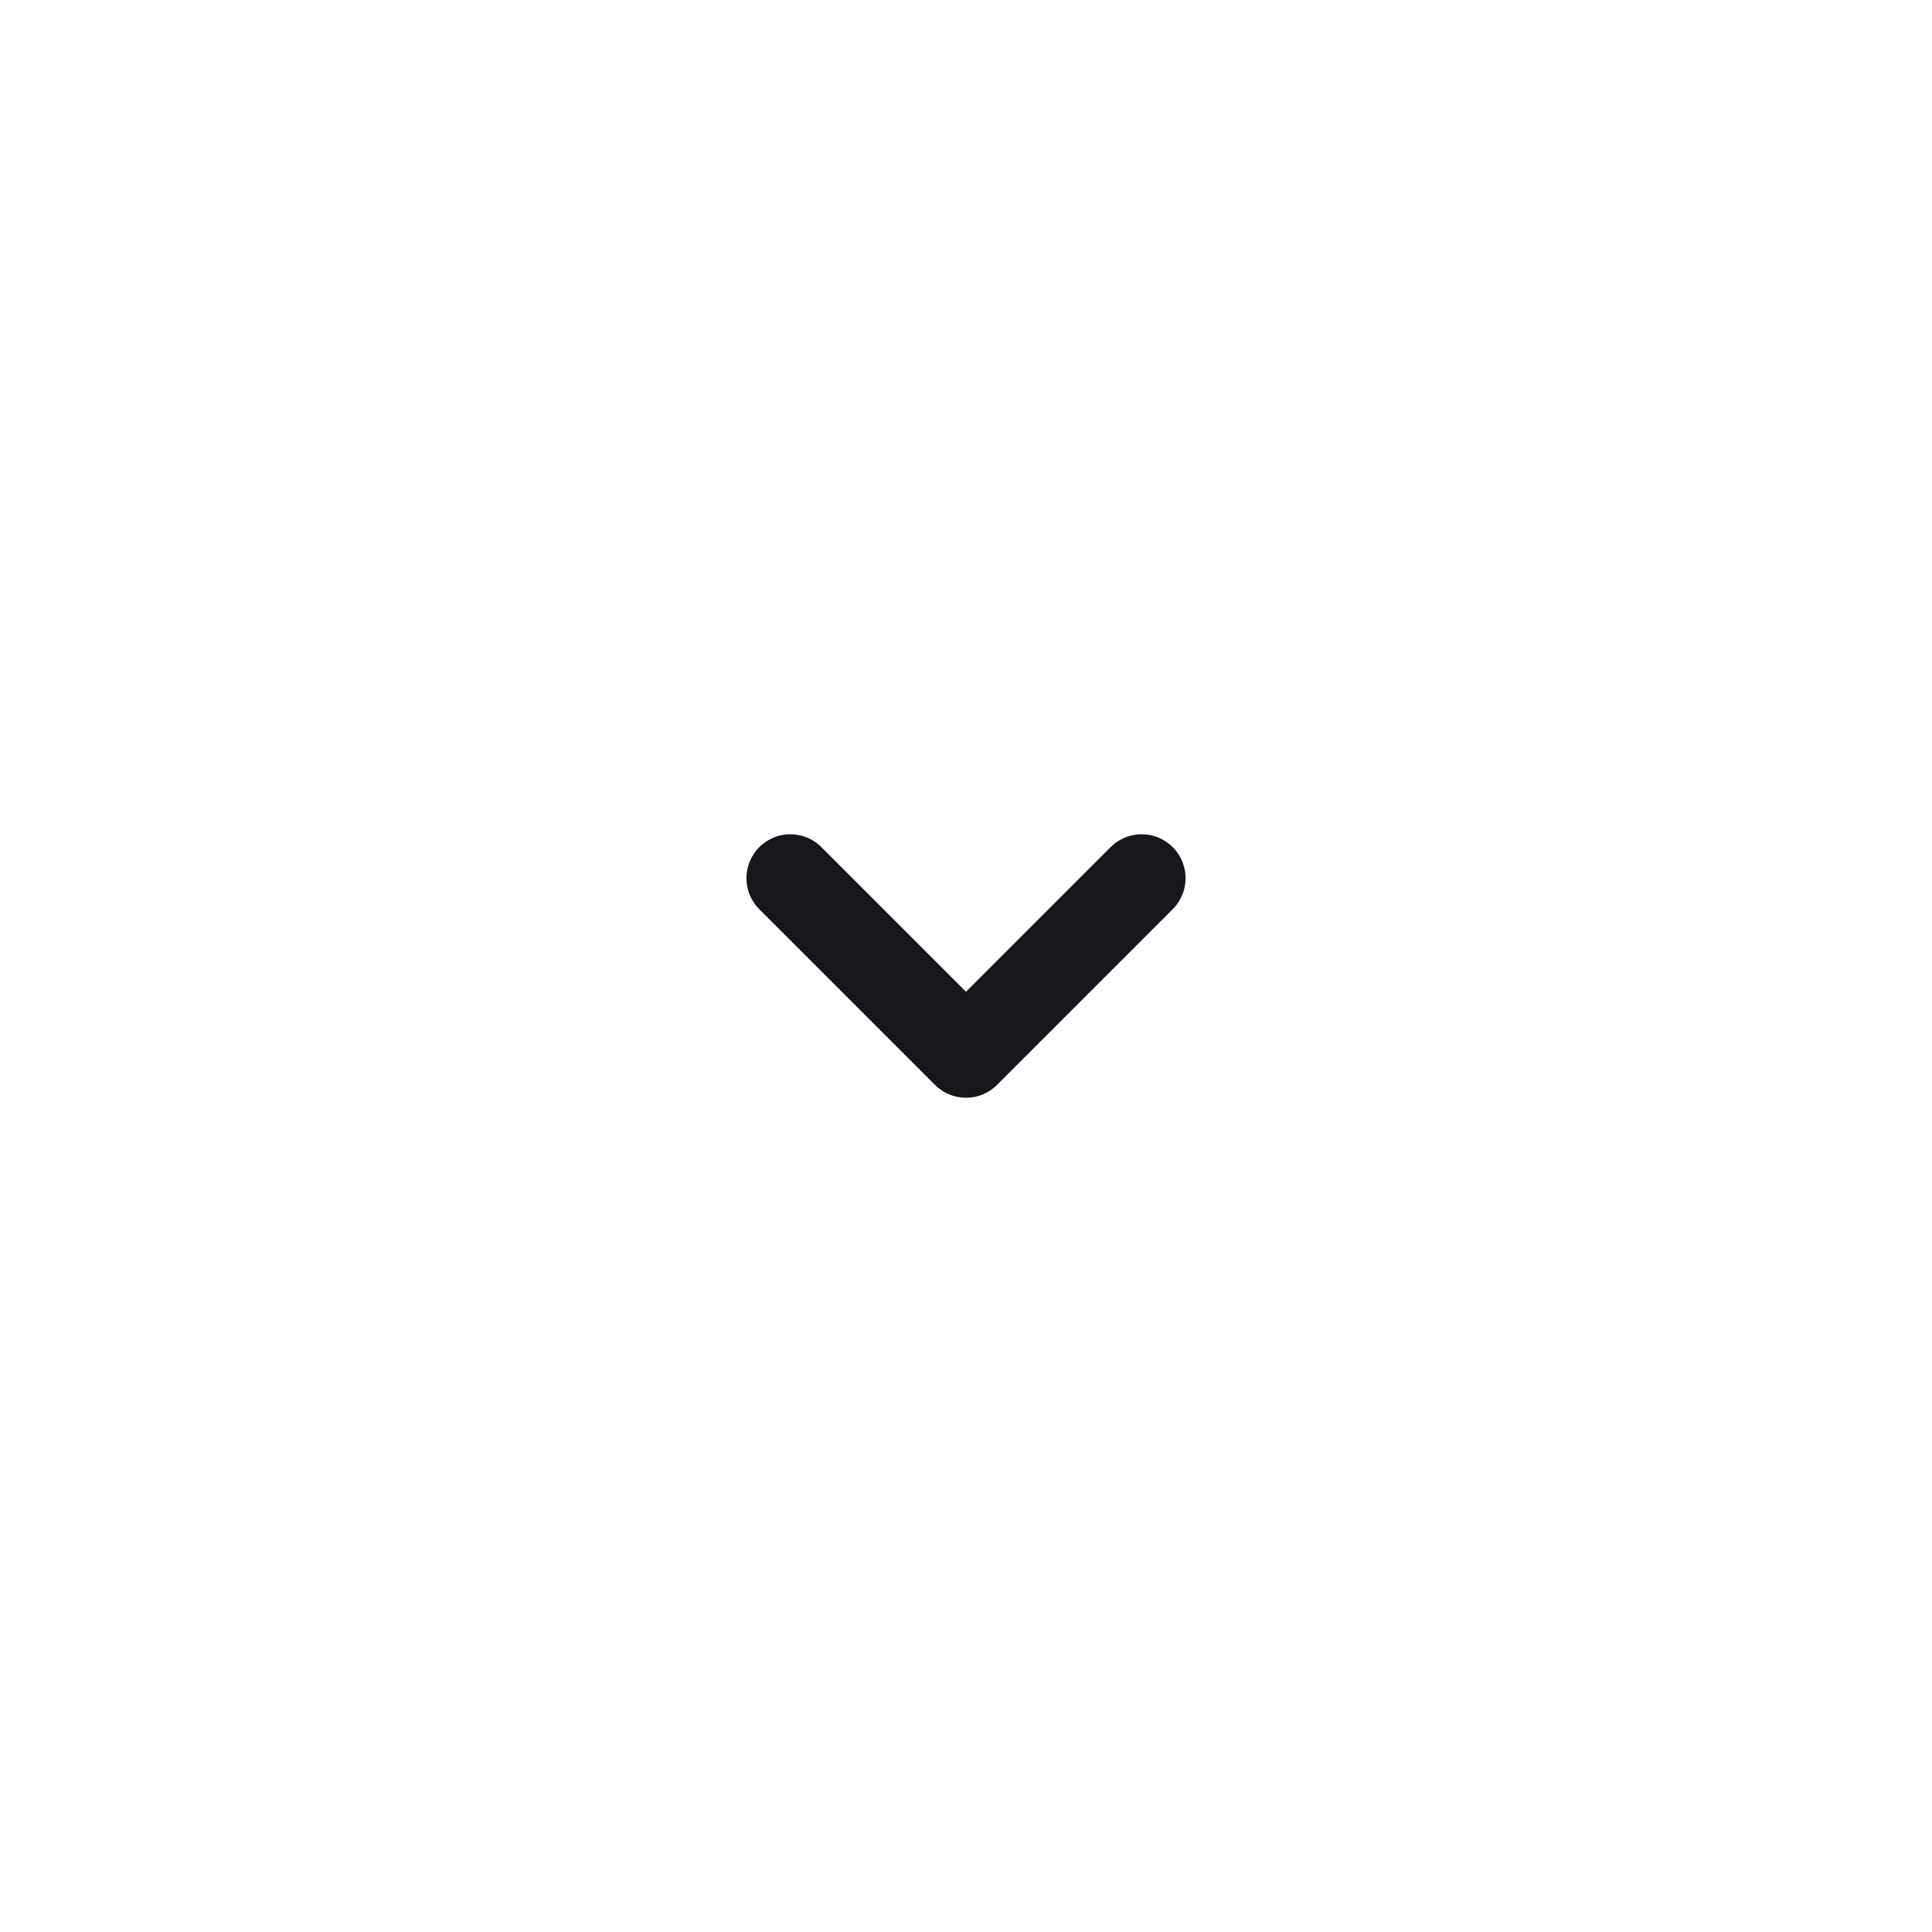
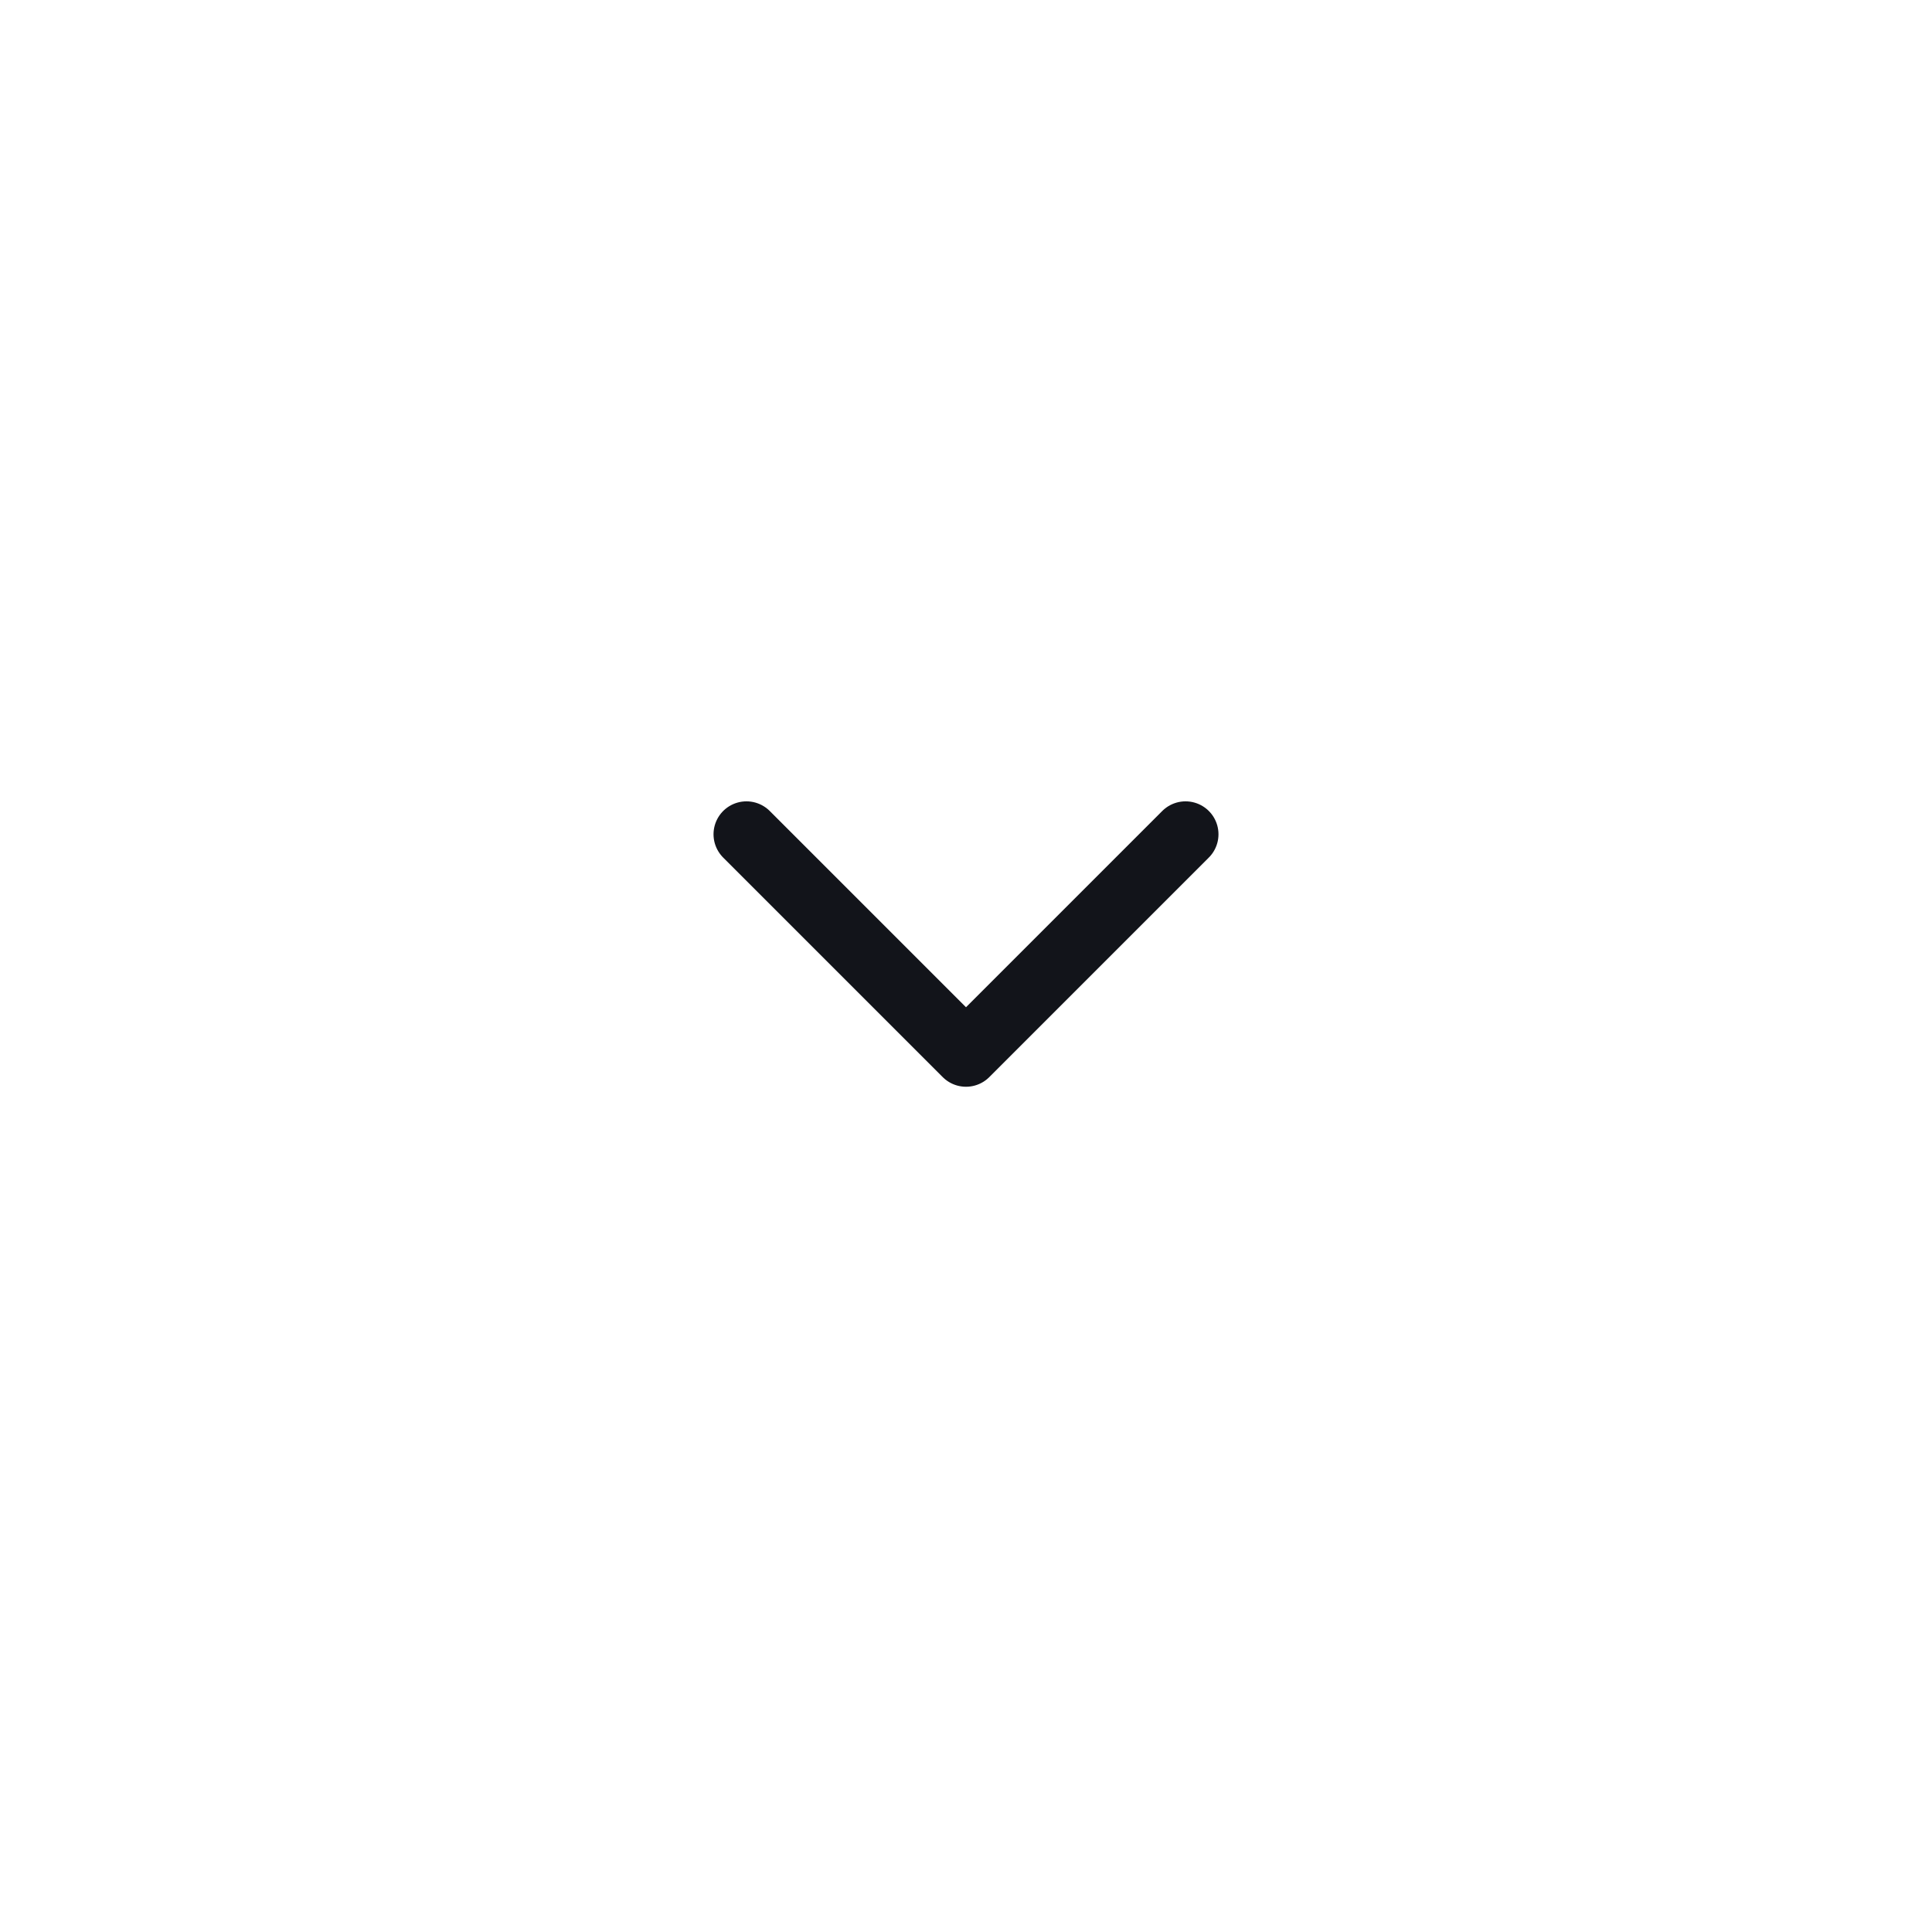
<svg xmlns="http://www.w3.org/2000/svg" width="44" height="44" viewBox="0 0 44 44" fill="none">
-   <path d="M18 20L22 24L26 20" stroke="#17171B" stroke-width="2" stroke-linecap="round" stroke-linejoin="round" />
+   <path d="M17 19L22 24L27 19" stroke="#12141A" stroke-width="1.5" stroke-linecap="round" stroke-linejoin="round" />
</svg>
